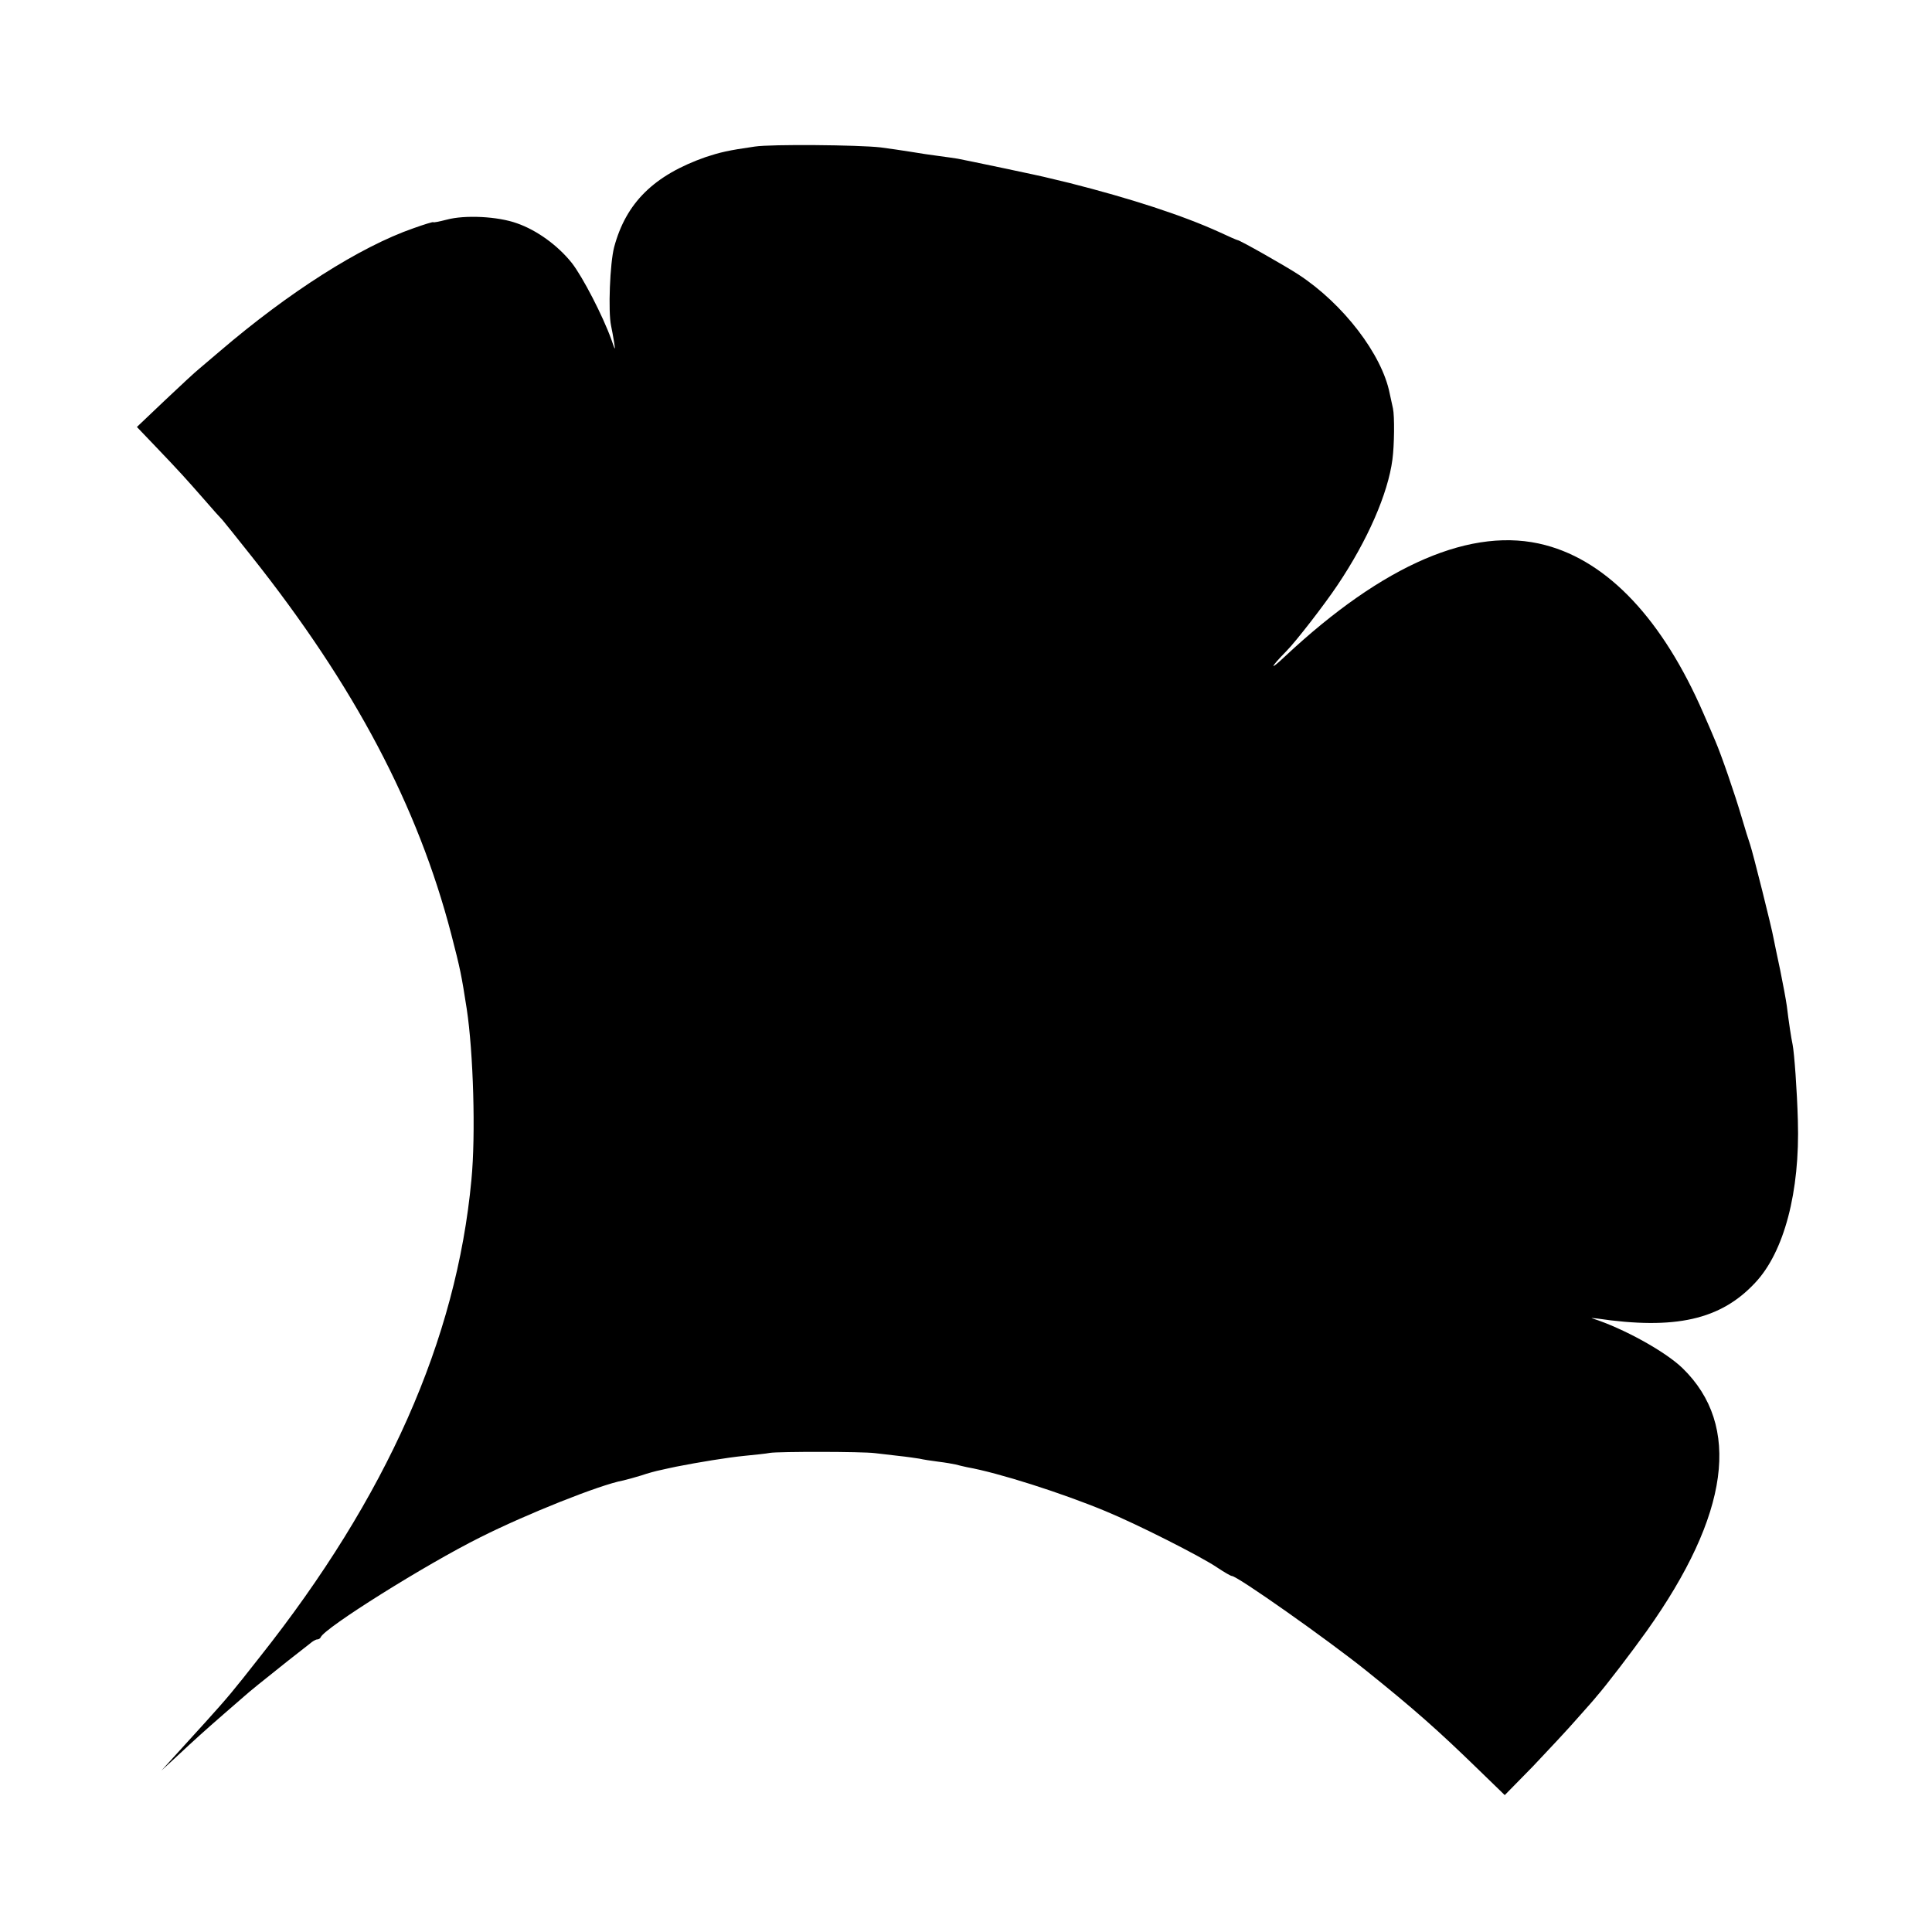
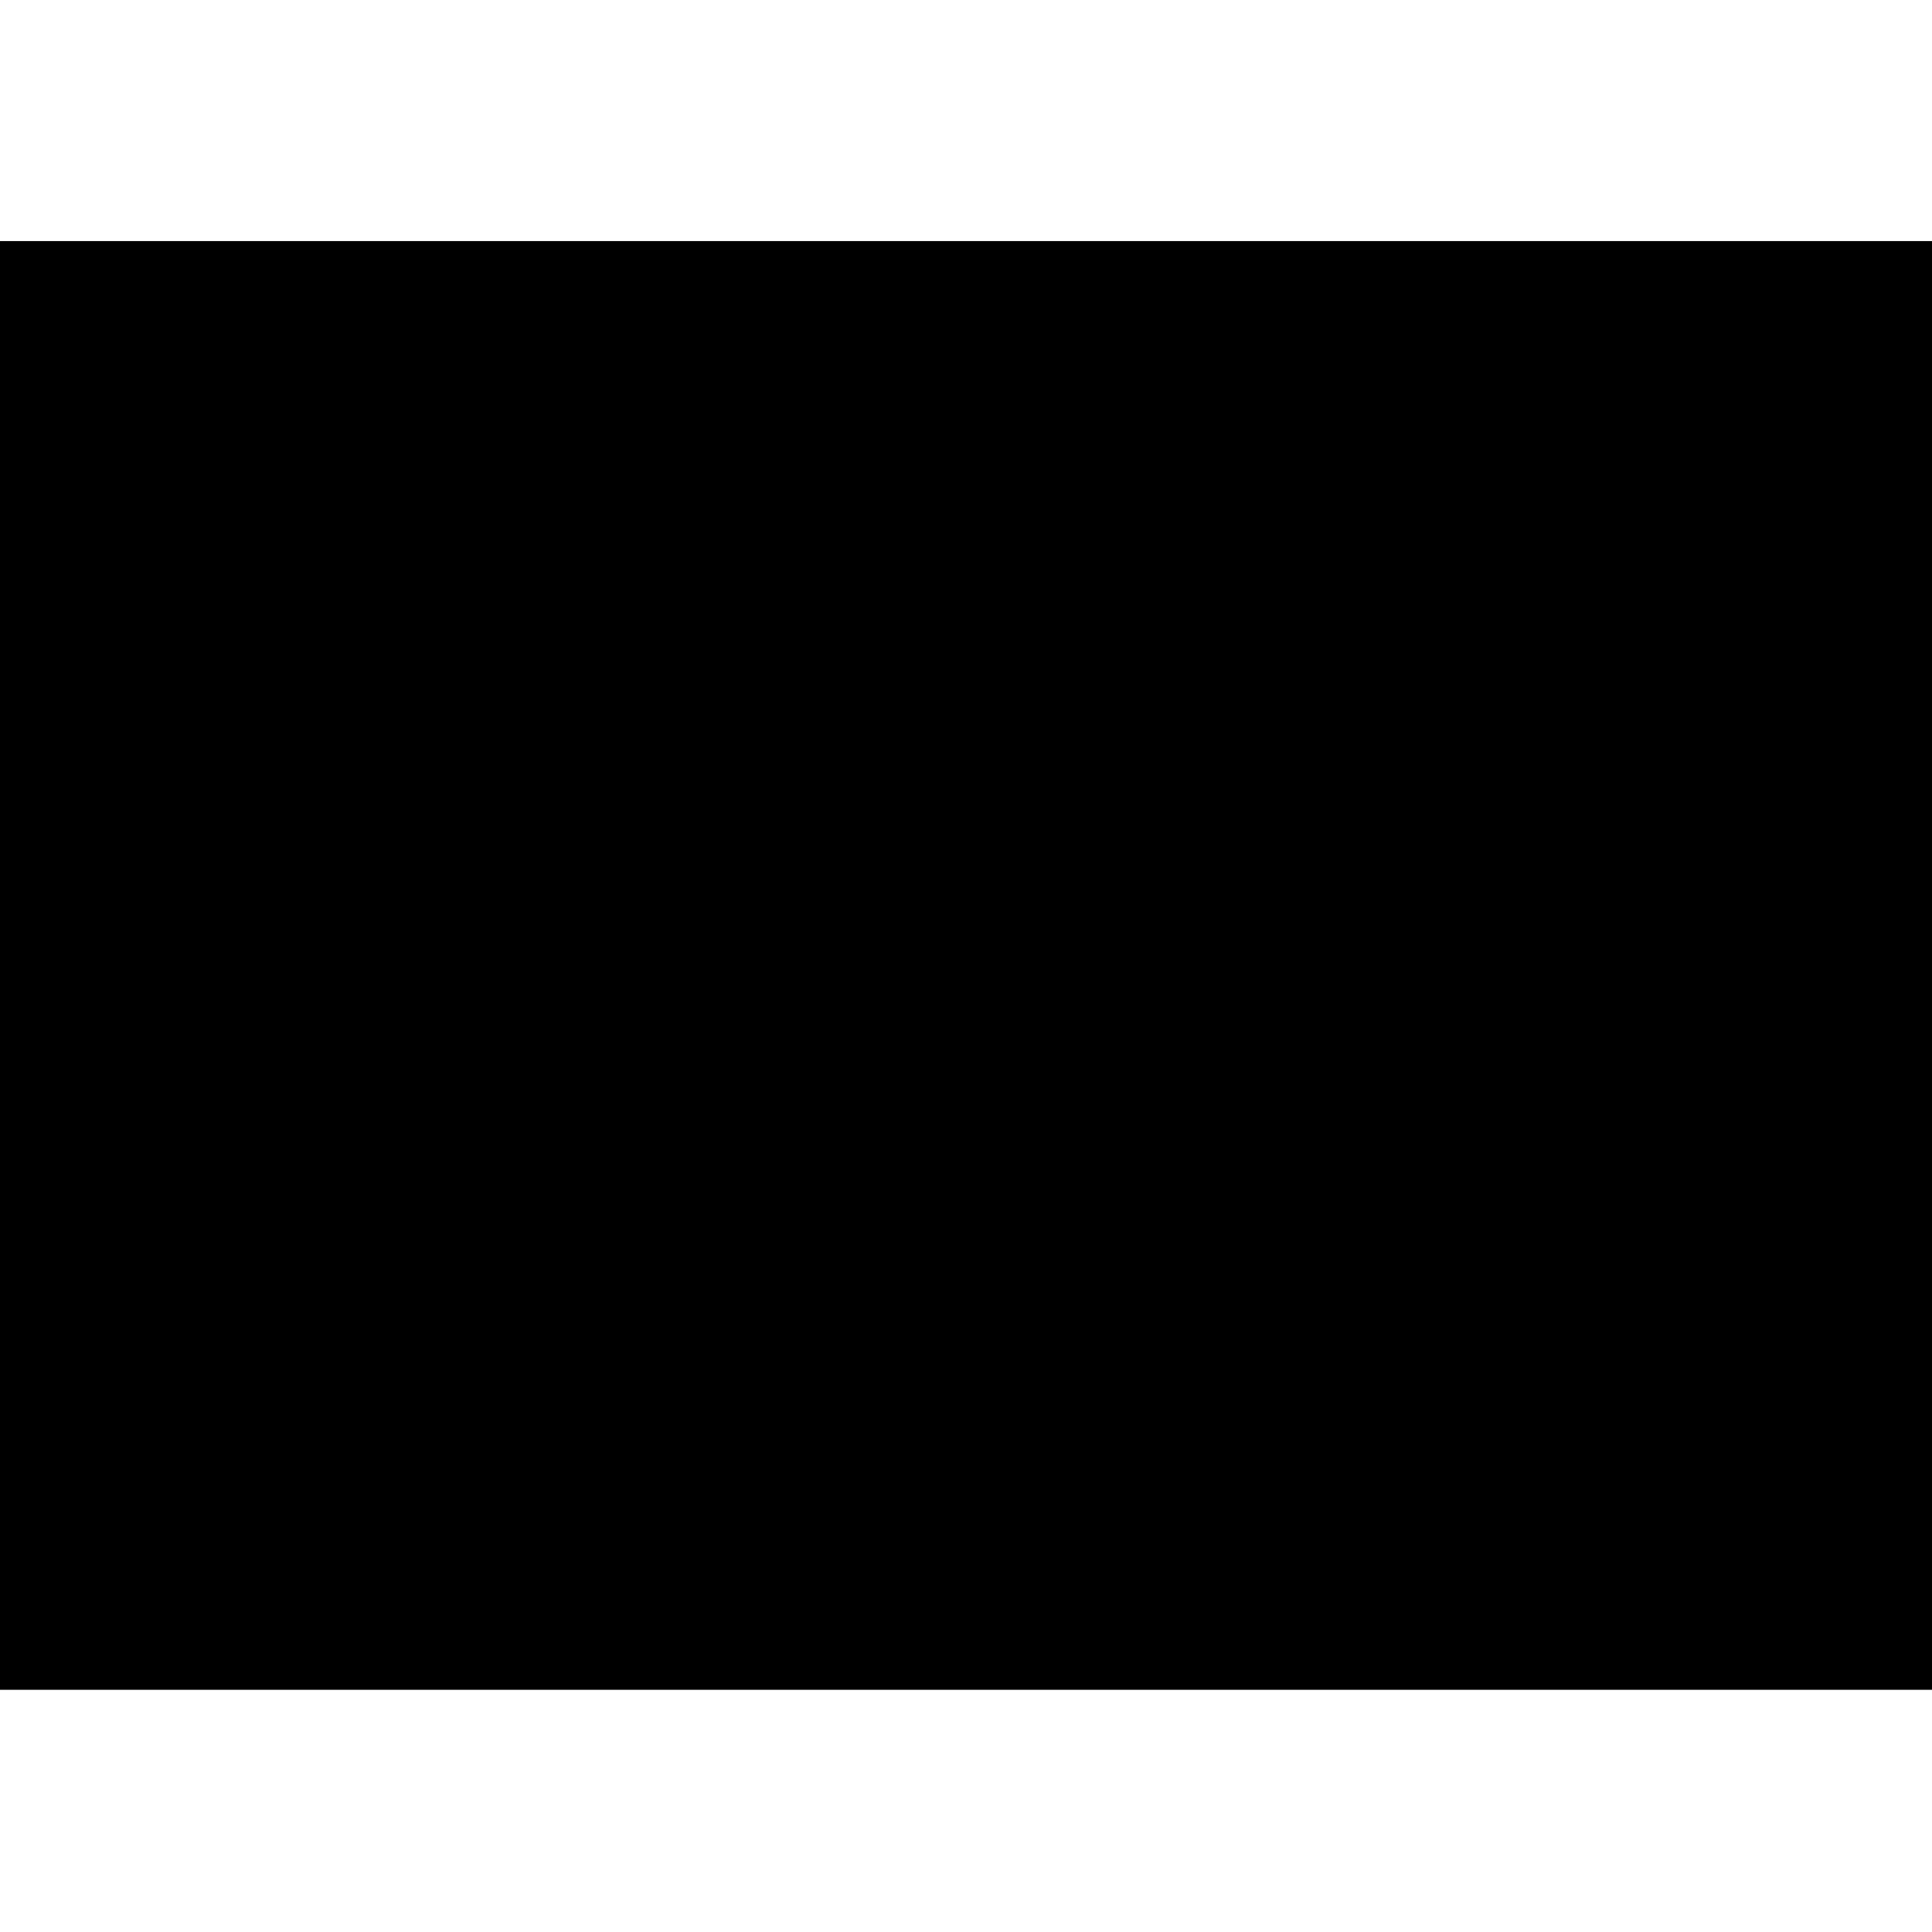
- <svg xmlns="http://www.w3.org/2000/svg" version="1.0" width="700pt" height="700pt" viewBox="0 0 700 700" preserveAspectRatio="xMidYMid meet">
-   <g transform="translate(0,700) scale(0.1,-0.1)" fill="#000000" stroke="none">
-     <path d="M2735 6469 c-98 -14 -126 -21 -178 -38 -188 -66 -289 -166 -332 -327 -15 -58 -22 -232 -11 -284 3 -14 8 -41 11 -60 5 -32 4 -31 -10 10 -31 86 -104 227 -143 277 -51 64 -127 119 -199 144 -69 25 -189 31 -255 13 -27 -7 -48 -11 -48 -9 0 2 -33 -8 -72 -22 -193 -67 -452 -232 -702 -446 -27 -23 -60 -51 -73 -62 -14 -11 -70 -63 -126 -116 l-101 -96 66 -69 c90 -94 114 -121 178 -194 30 -35 60 -68 66 -74 5 -6 53 -65 105 -131 374 -471 603 -905 724 -1370 33 -127 37 -148 56 -270 24 -157 33 -457 17 -620 -54 -579 -307 -1149 -767 -1729 -98 -125 -114 -144 -196 -235 -54 -59 -60 -66 -120 -132 l-40 -44 50 46 c76 71 104 96 175 158 36 31 70 61 76 66 14 13 72 60 154 125 36 28 73 57 83 65 9 8 21 15 26 15 5 0 11 3 13 8 14 34 381 264 578 362 167 84 435 191 518 206 13 3 42 11 65 18 23 8 56 17 72 20 17 4 41 9 55 12 81 16 185 33 245 39 39 4 81 8 95 11 32 5 334 5 380 -1 19 -2 58 -7 86 -10 29 -3 62 -8 75 -10 13 -3 44 -8 69 -11 25 -3 53 -8 62 -10 10 -3 29 -7 42 -10 113 -20 342 -93 501 -159 112 -46 346 -164 406 -205 24 -16 48 -30 52 -30 20 0 346 -230 487 -343 173 -139 259 -215 403 -355 l99 -96 102 104 c55 58 128 136 161 174 33 37 65 73 70 80 32 36 129 163 181 236 301 423 344 745 130 953 -63 61 -216 145 -326 180 -8 2 -1 2 15 0 284 -42 449 -5 574 129 105 111 163 330 155 588 -3 110 -13 245 -19 275 -5 23 -14 82 -21 140 -3 22 -14 81 -24 130 -11 50 -21 101 -24 115 -6 36 -75 311 -85 340 -5 14 -19 59 -31 100 -24 82 -74 227 -95 275 -7 17 -26 62 -43 100 -147 339 -345 550 -573 610 -263 70 -586 -69 -944 -404 -57 -54 -54 -41 5 19 35 35 140 171 186 240 109 162 183 332 199 455 7 51 8 158 2 185 -2 8 -7 33 -12 55 -28 141 -168 324 -330 430 -47 31 -213 125 -221 125 -2 0 -32 13 -66 29 -134 61 -322 122 -543 178 -33 8 -67 16 -75 18 -25 7 -303 65 -330 70 -14 2 -45 7 -70 10 -25 3 -70 10 -100 15 -30 5 -80 12 -110 16 -79 9 -396 12 -455 3z" />
+ <svg xmlns="http://www.w3.org/2000/svg" version="1.0" width="1707pt" height="1707pt" viewBox="0 0 1707 1707" preserveAspectRatio="xMidYMid meet">
+   <g transform="translate(0,1707) scale(0.1,-0.1)" fill="#000000" stroke="none">
+     <path d="M0 8540 l0 -6400 8535 0 8535 0 0 6400 0 6400 -8535 0 -8535 0 0 -6400z" />
  </g>
</svg>
